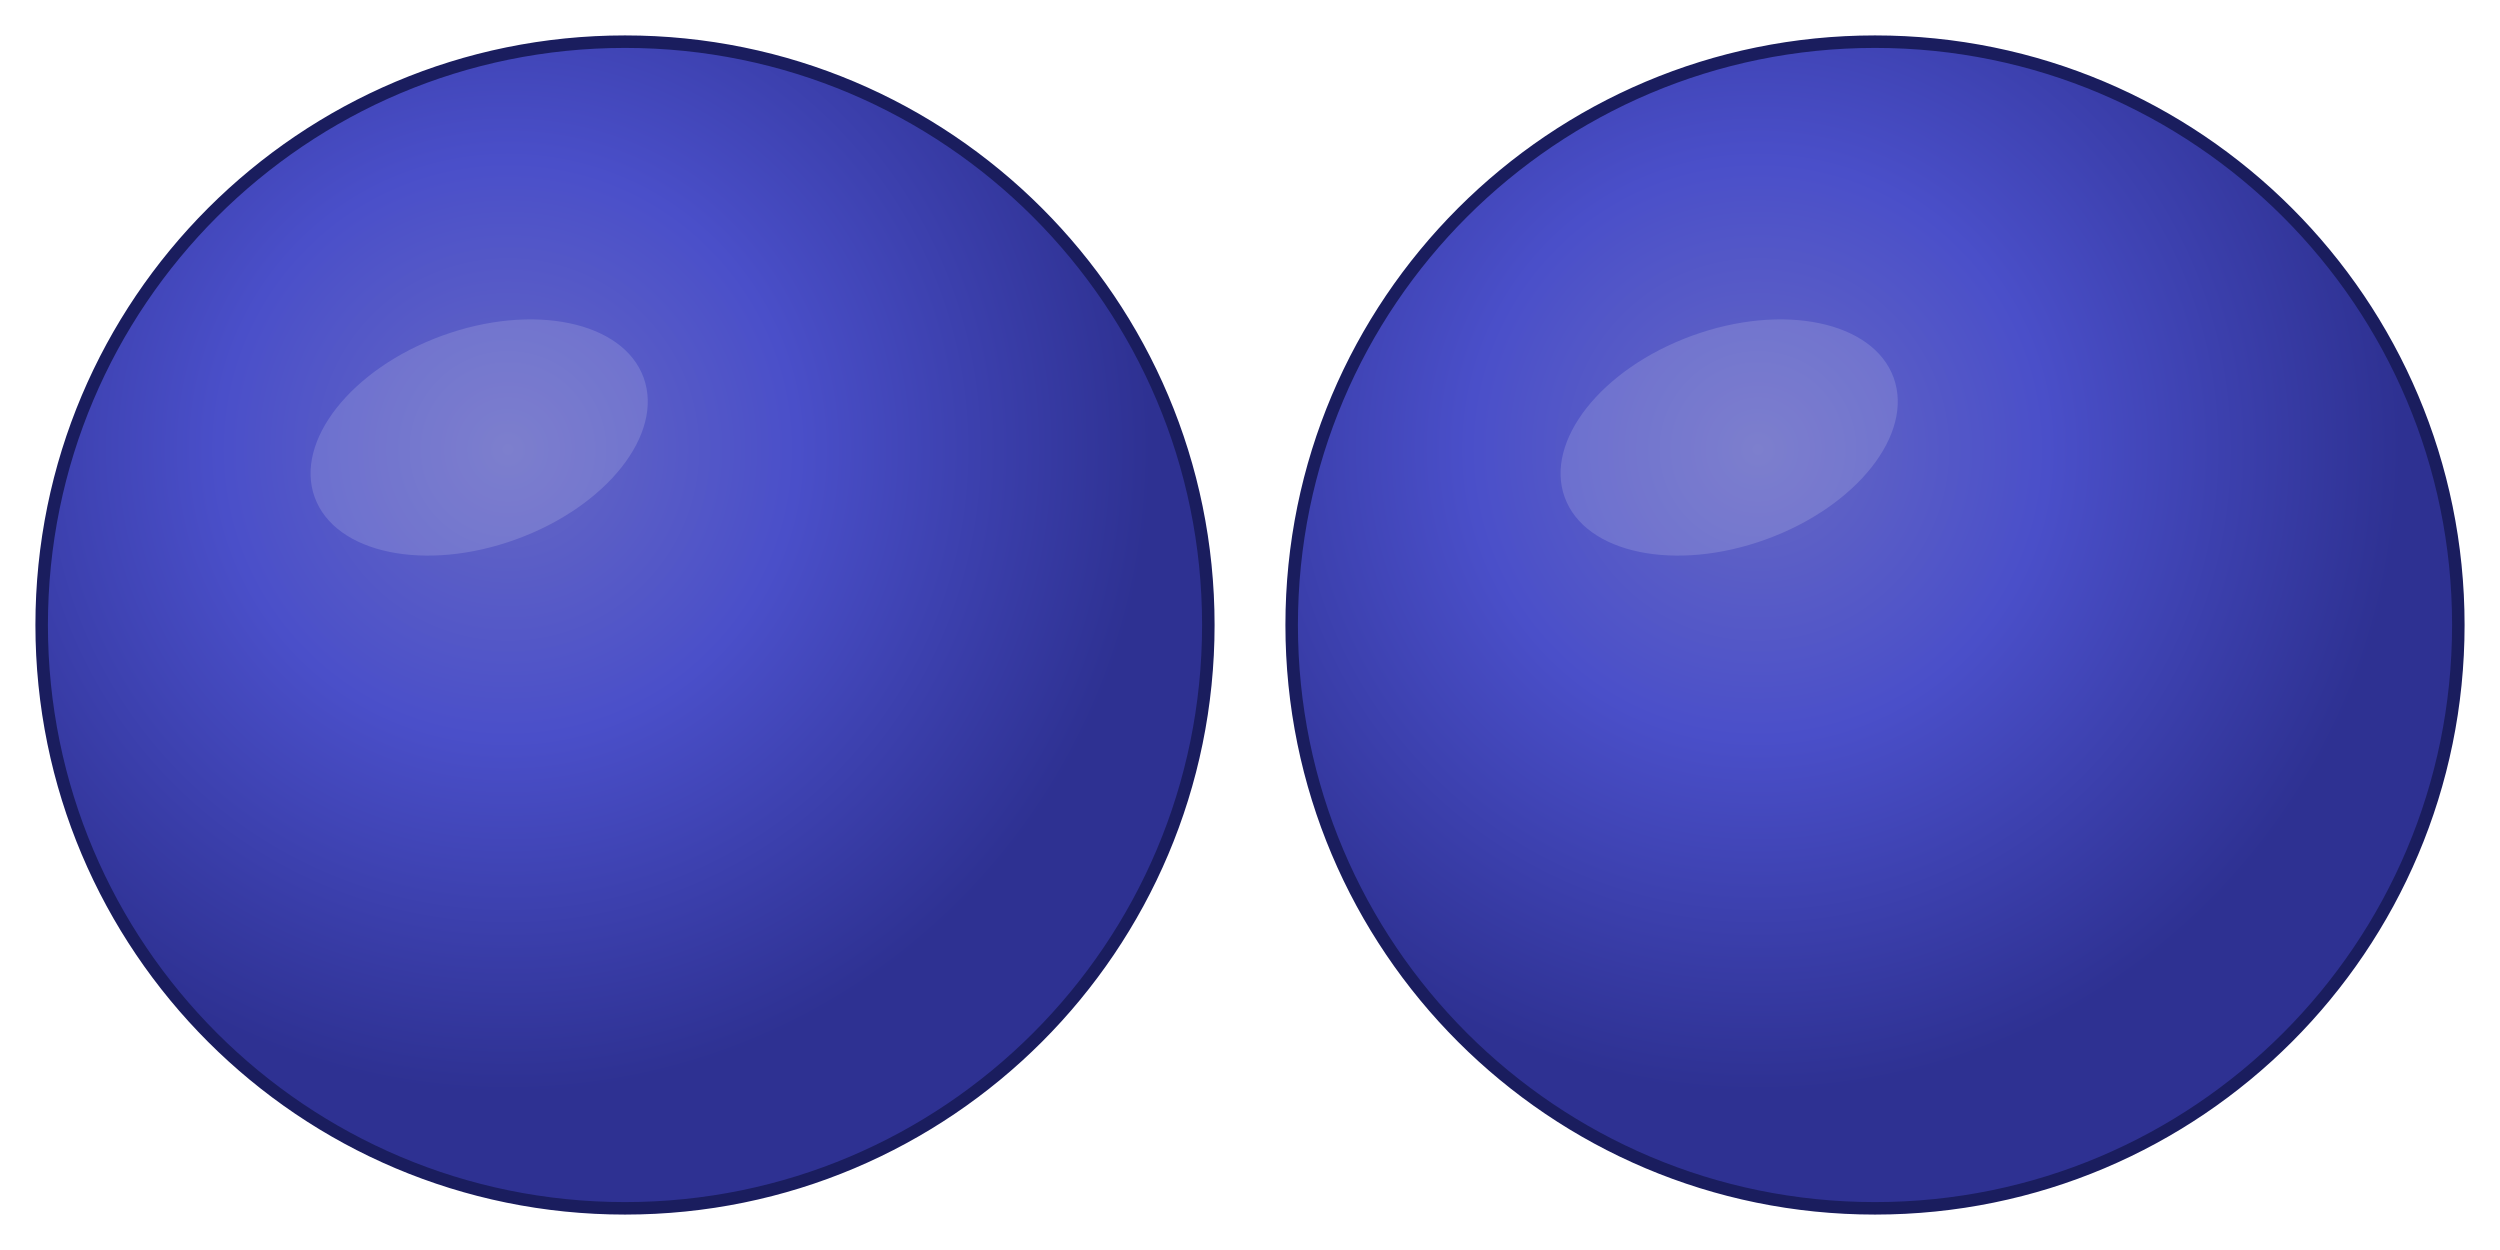
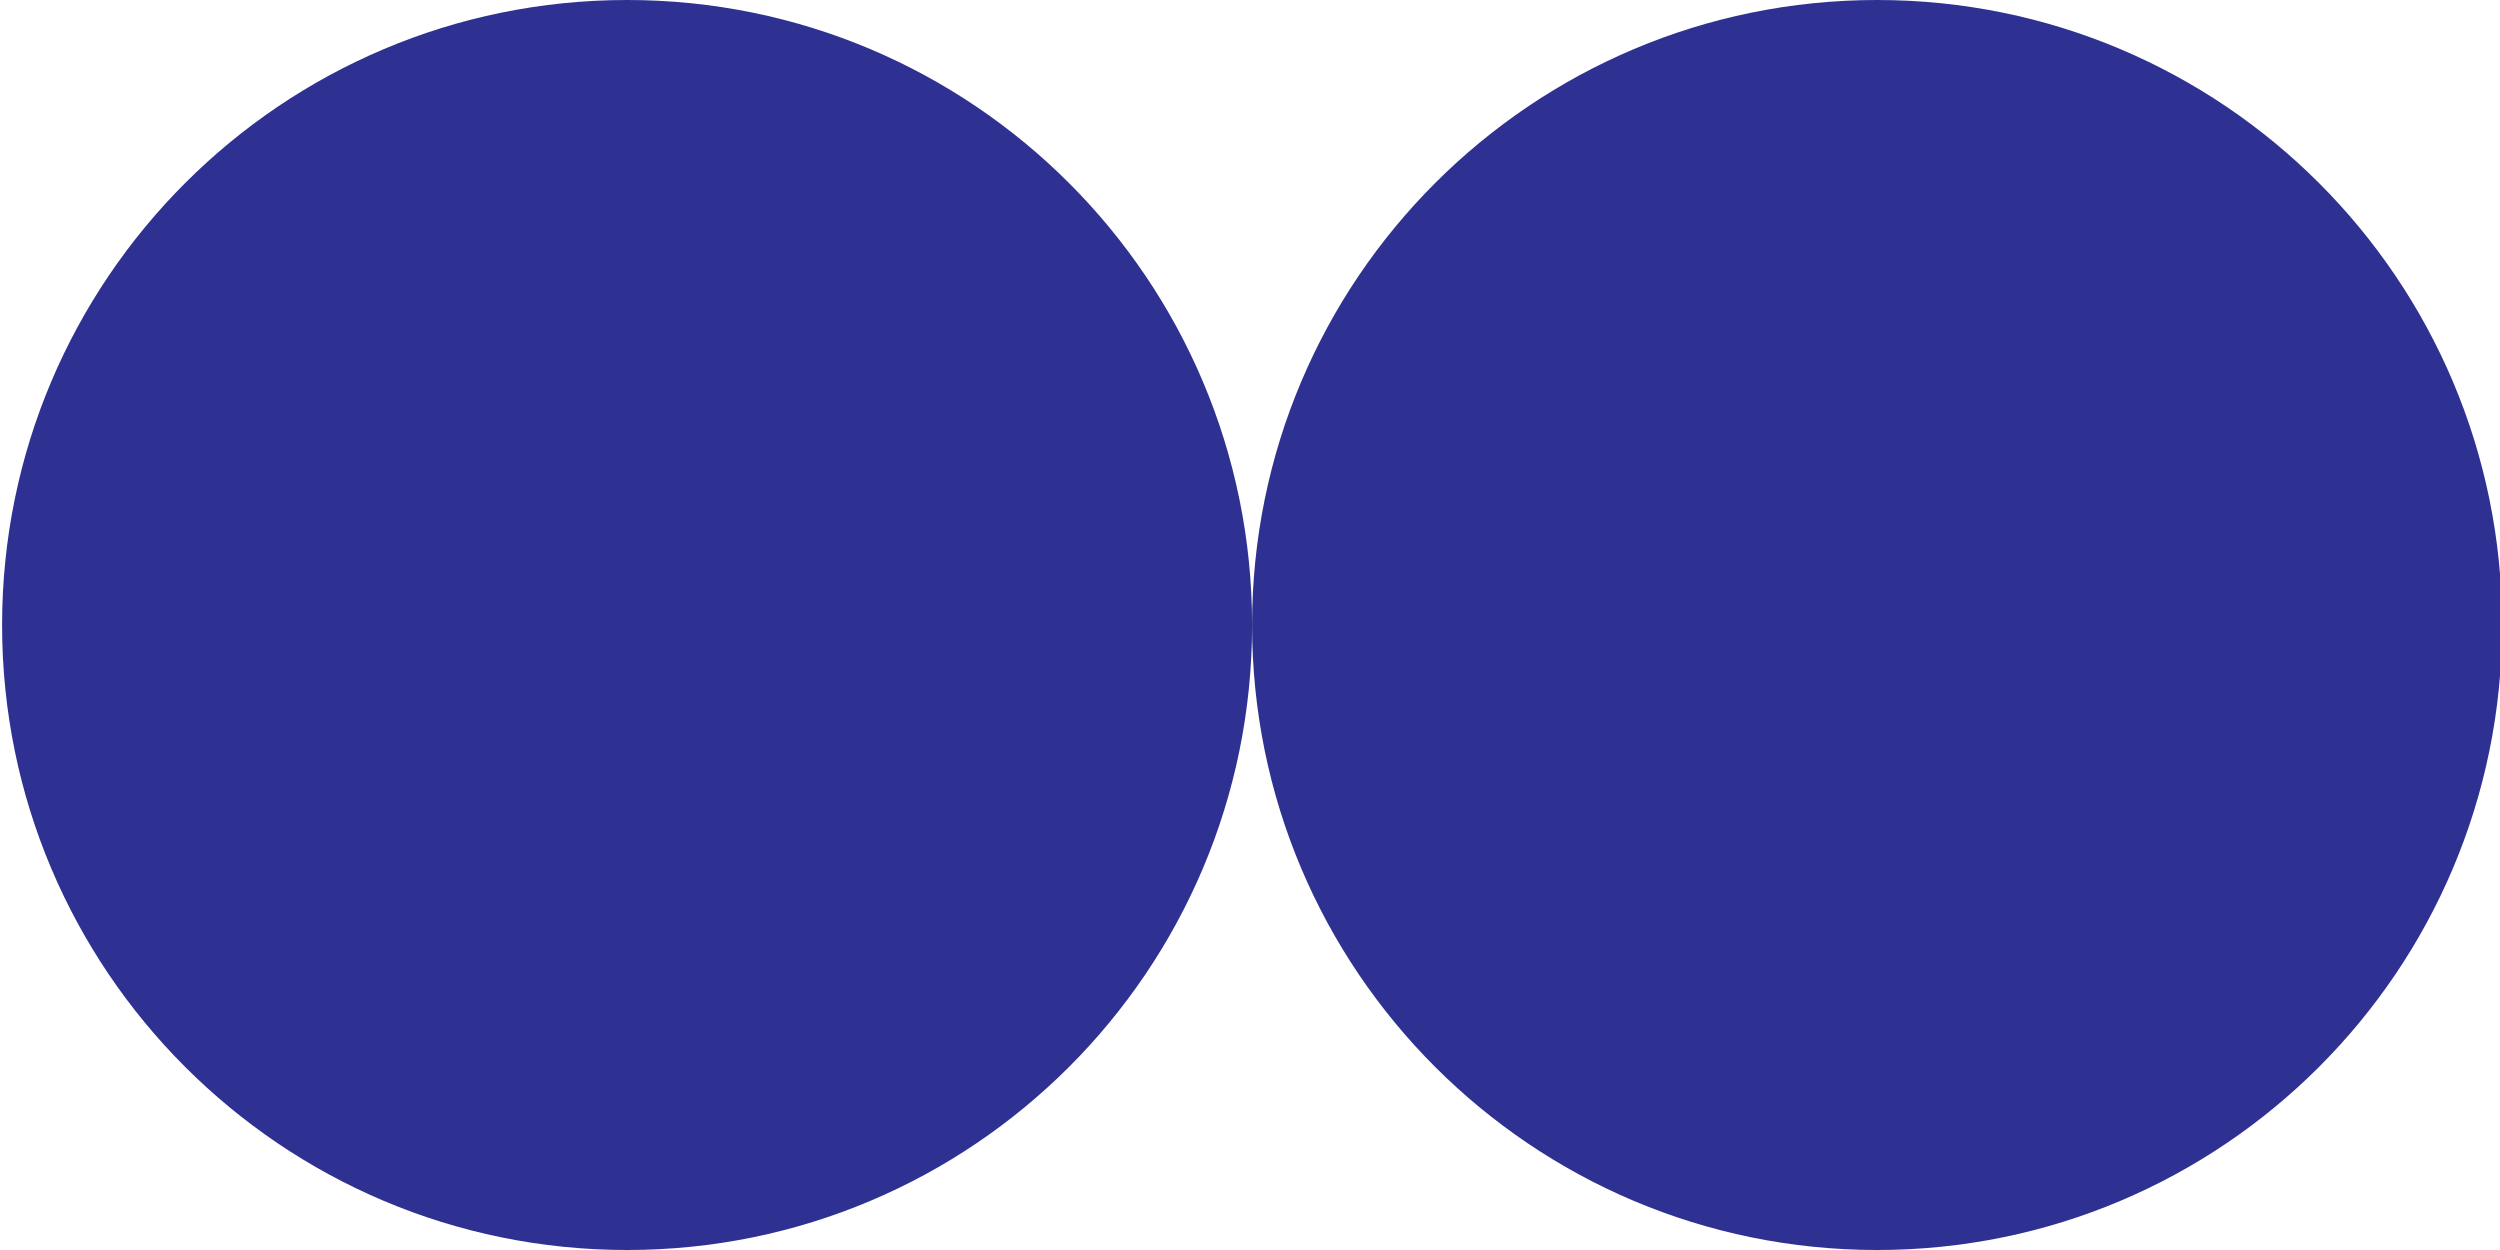
- <svg xmlns="http://www.w3.org/2000/svg" viewBox="0 0 600 300">
-   <defs>
-     <radialGradient id="ballGradL" cx="40%" cy="35%" r="55%">
-       <stop offset="0%" stop-color="#6668c4" />
-       <stop offset="45%" stop-color="#4a4fc9" />
-       <stop offset="100%" stop-color="#2E3192" />
-     </radialGradient>
-     <radialGradient id="ballGradR" cx="40%" cy="35%" r="55%">
-       <stop offset="0%" stop-color="#6668c4" />
-       <stop offset="45%" stop-color="#4a4fc9" />
-       <stop offset="100%" stop-color="#2E3192" />
-     </radialGradient>
-   </defs>
-   <circle cx="150" cy="150" r="140" fill="url(#ballGradL)" stroke="#1a1d5e" stroke-width="3" />
-   <ellipse cx="115" cy="105" rx="42" ry="26" fill="rgba(255,255,255,0.15)" transform="rotate(-20 115 105)" />
-   <circle cx="450" cy="150" r="140" fill="url(#ballGradR)" stroke="#1a1d5e" stroke-width="3" />
-   <ellipse cx="415" cy="105" rx="42" ry="26" fill="rgba(255,255,255,0.15)" transform="rotate(-20 415 105)" />
+ <svg xmlns="http://www.w3.org/2000/svg" version="1.1" id="Layer_1" x="0px" y="0px" viewBox="0 0 600 300" style="enable-background:new 0 0 600 300;" xml:space="preserve">
+   <style type="text/css">
+ 	.st0{fill:#2E3192;}
+ </style>
+   <circle class="st0" cx="150.5" cy="150" r="150" />
+   <circle class="st0" cx="450.5" cy="150" r="150" />
</svg>
